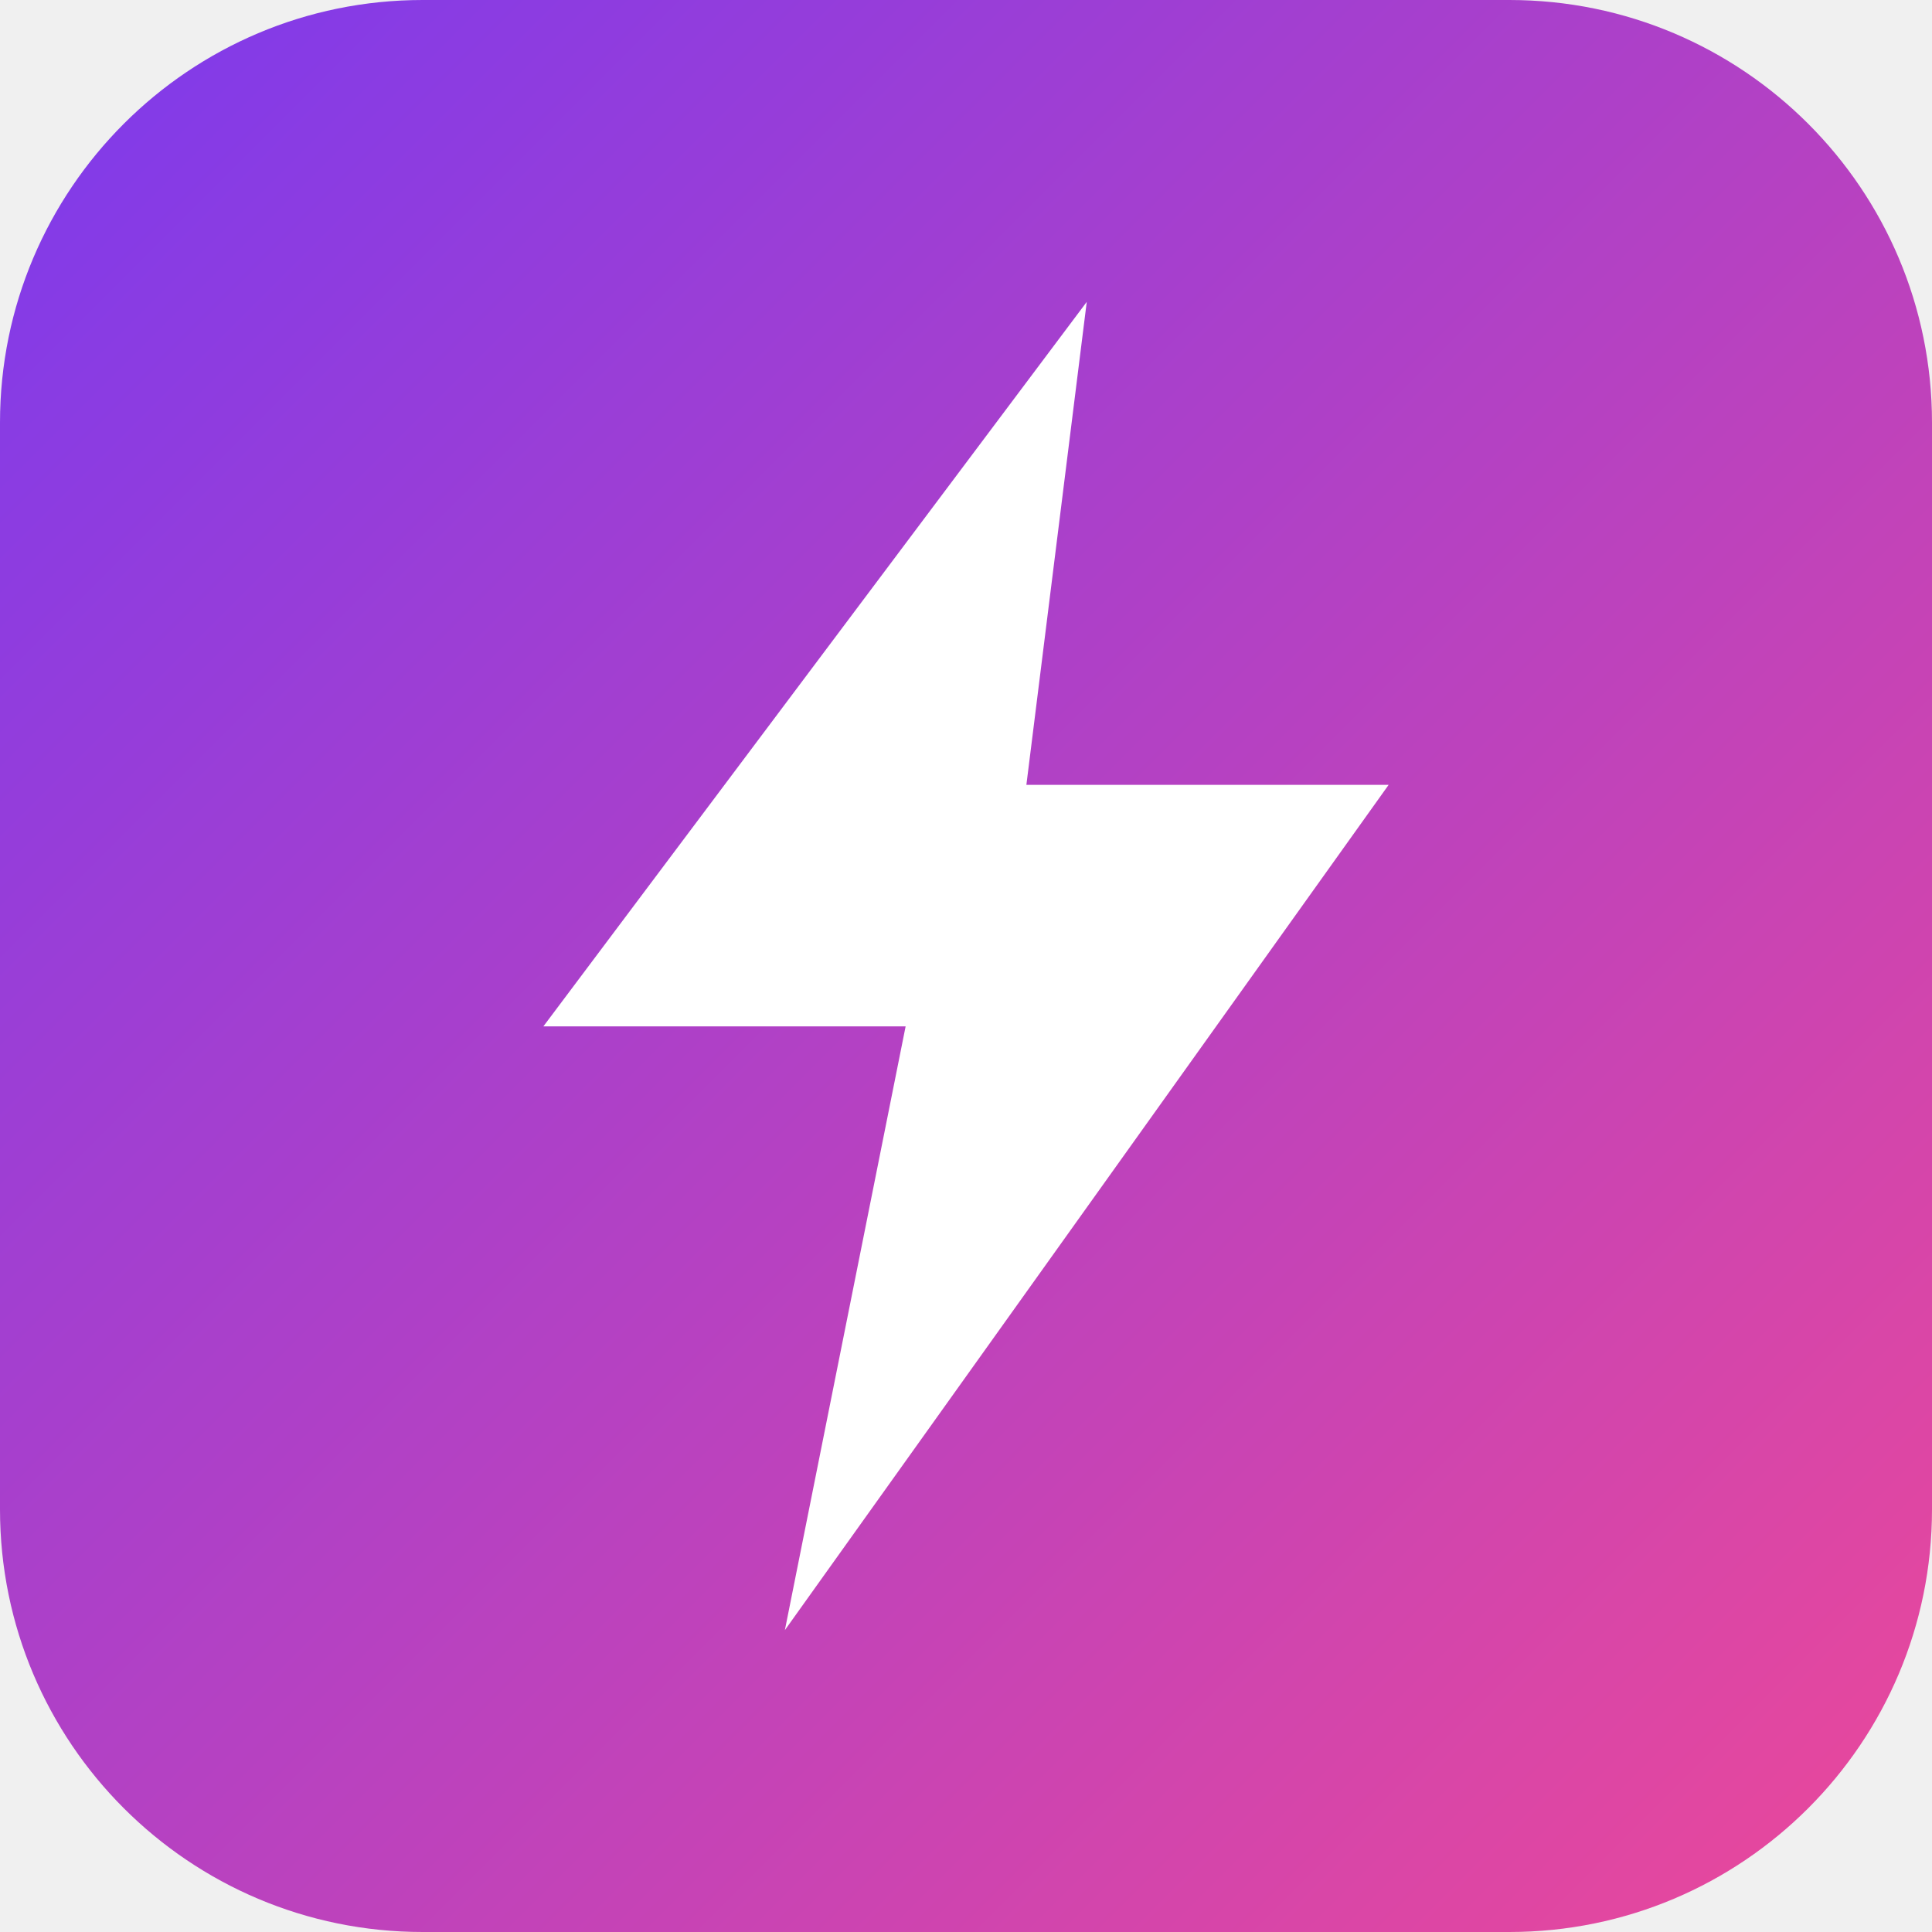
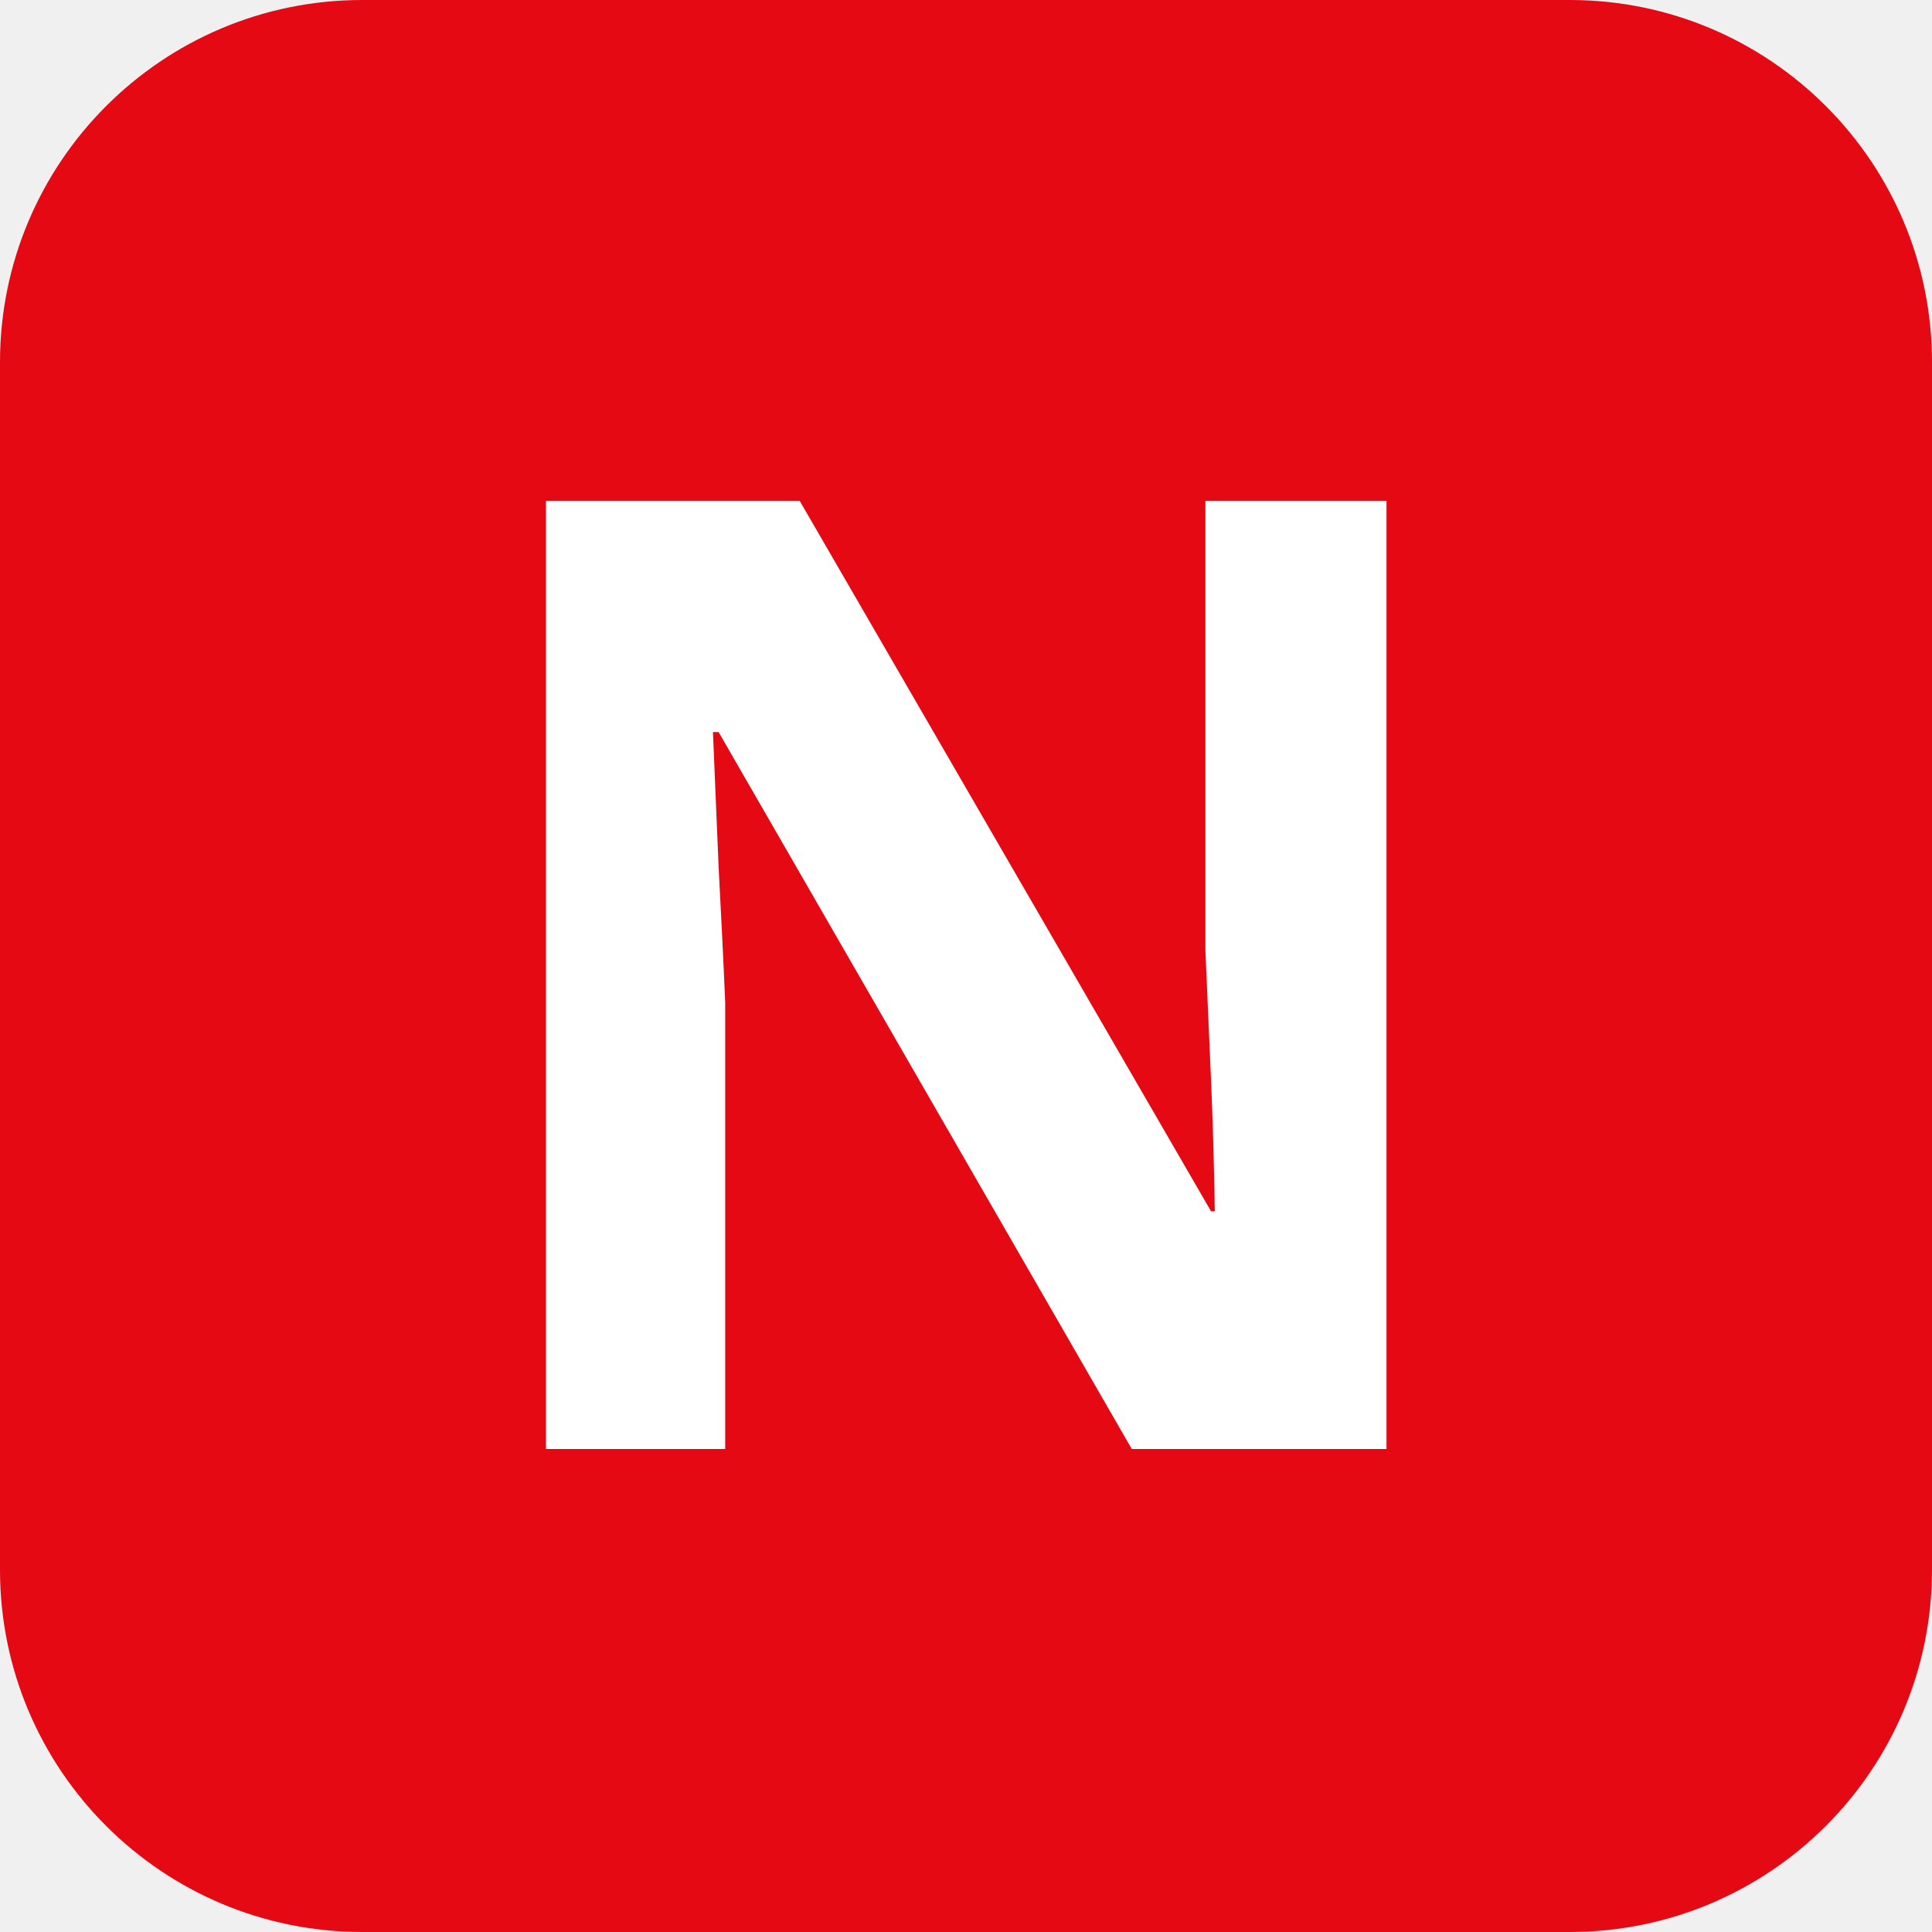
<svg xmlns="http://www.w3.org/2000/svg" viewBox="0 0 32 32">
-   <defs>
-     <linearGradient id="g" x1="0" y1="0" x2="1" y2="1">
-       <stop offset="0%" stop-color="#7c3aed" />
-       <stop offset="100%" stop-color="#ec4899" />
-     </linearGradient>
-   </defs>
-   <rect width="32" height="32" rx="7" fill="url(#g)" />
-   <path d="M18 5 L9 17 L15 17 L13 27 L23 13 L17 13 Z" fill="#ffffff" />
+   <rect width="32" height="32" rx="6" fill="#E50914" />
+   <text x="16" y="24" font-family="Arial Black, sans-serif" font-size="22" font-weight="900" fill="white" text-anchor="middle">N</text>
</svg>
